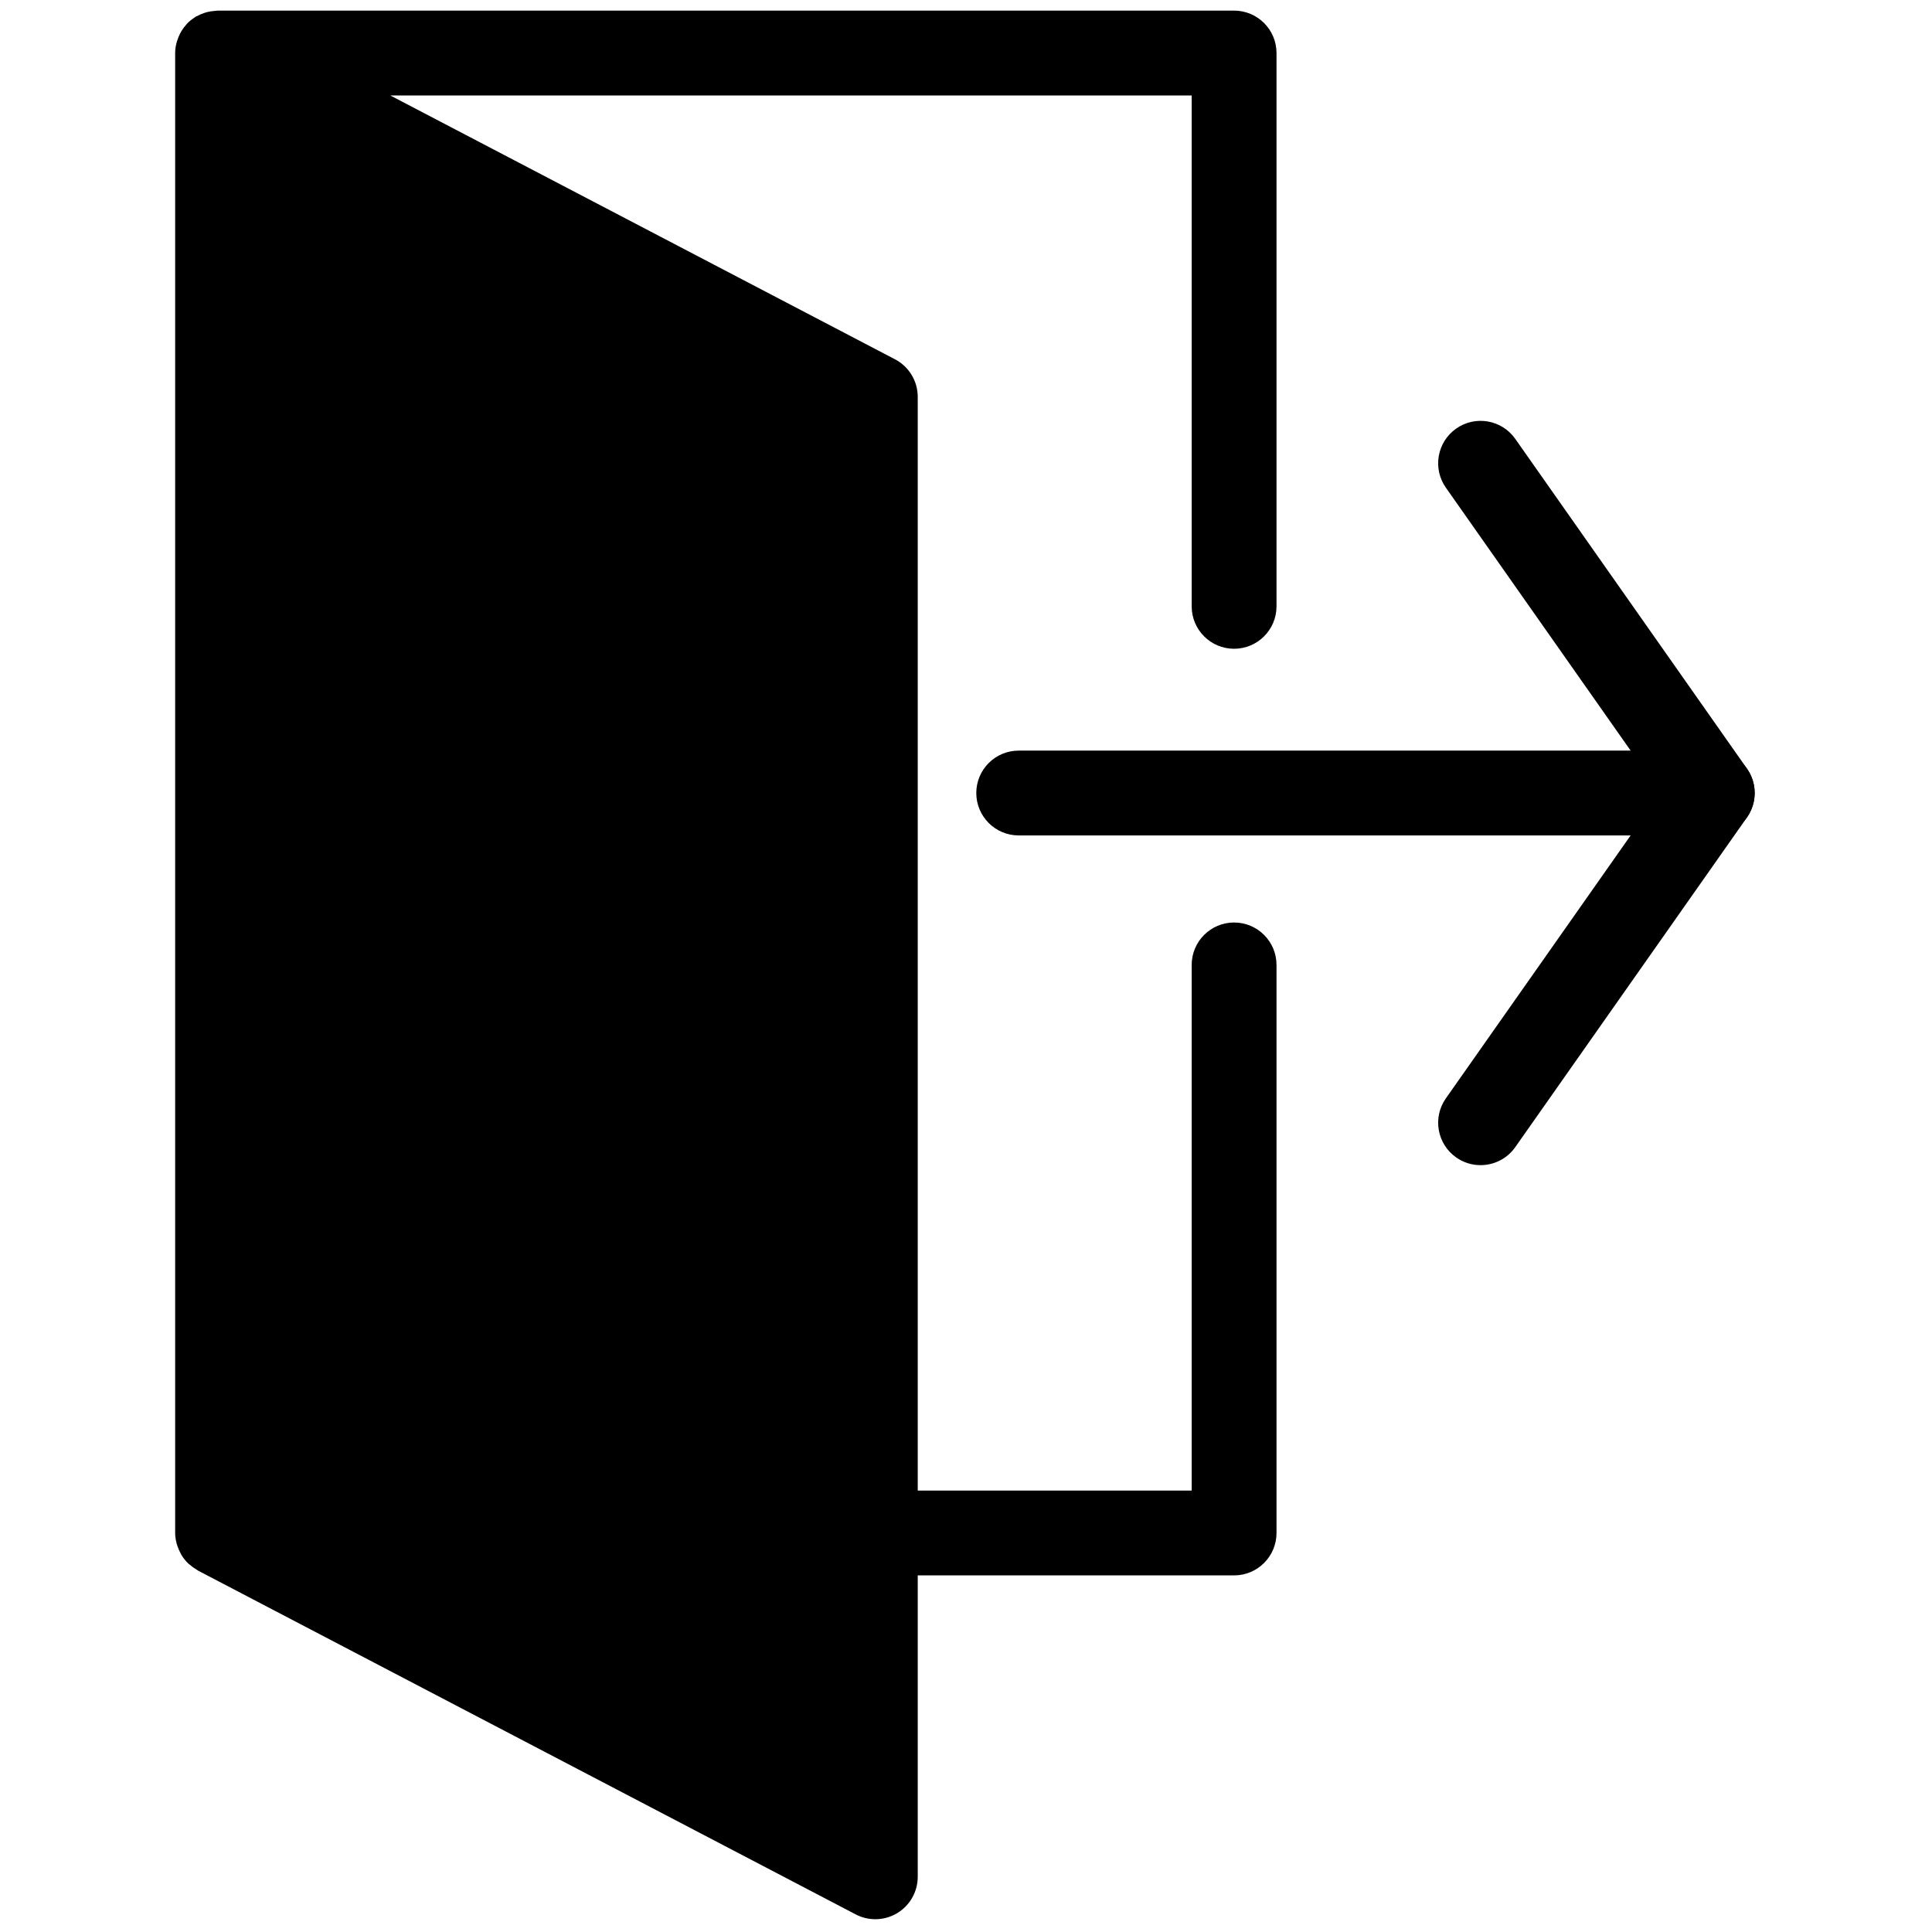
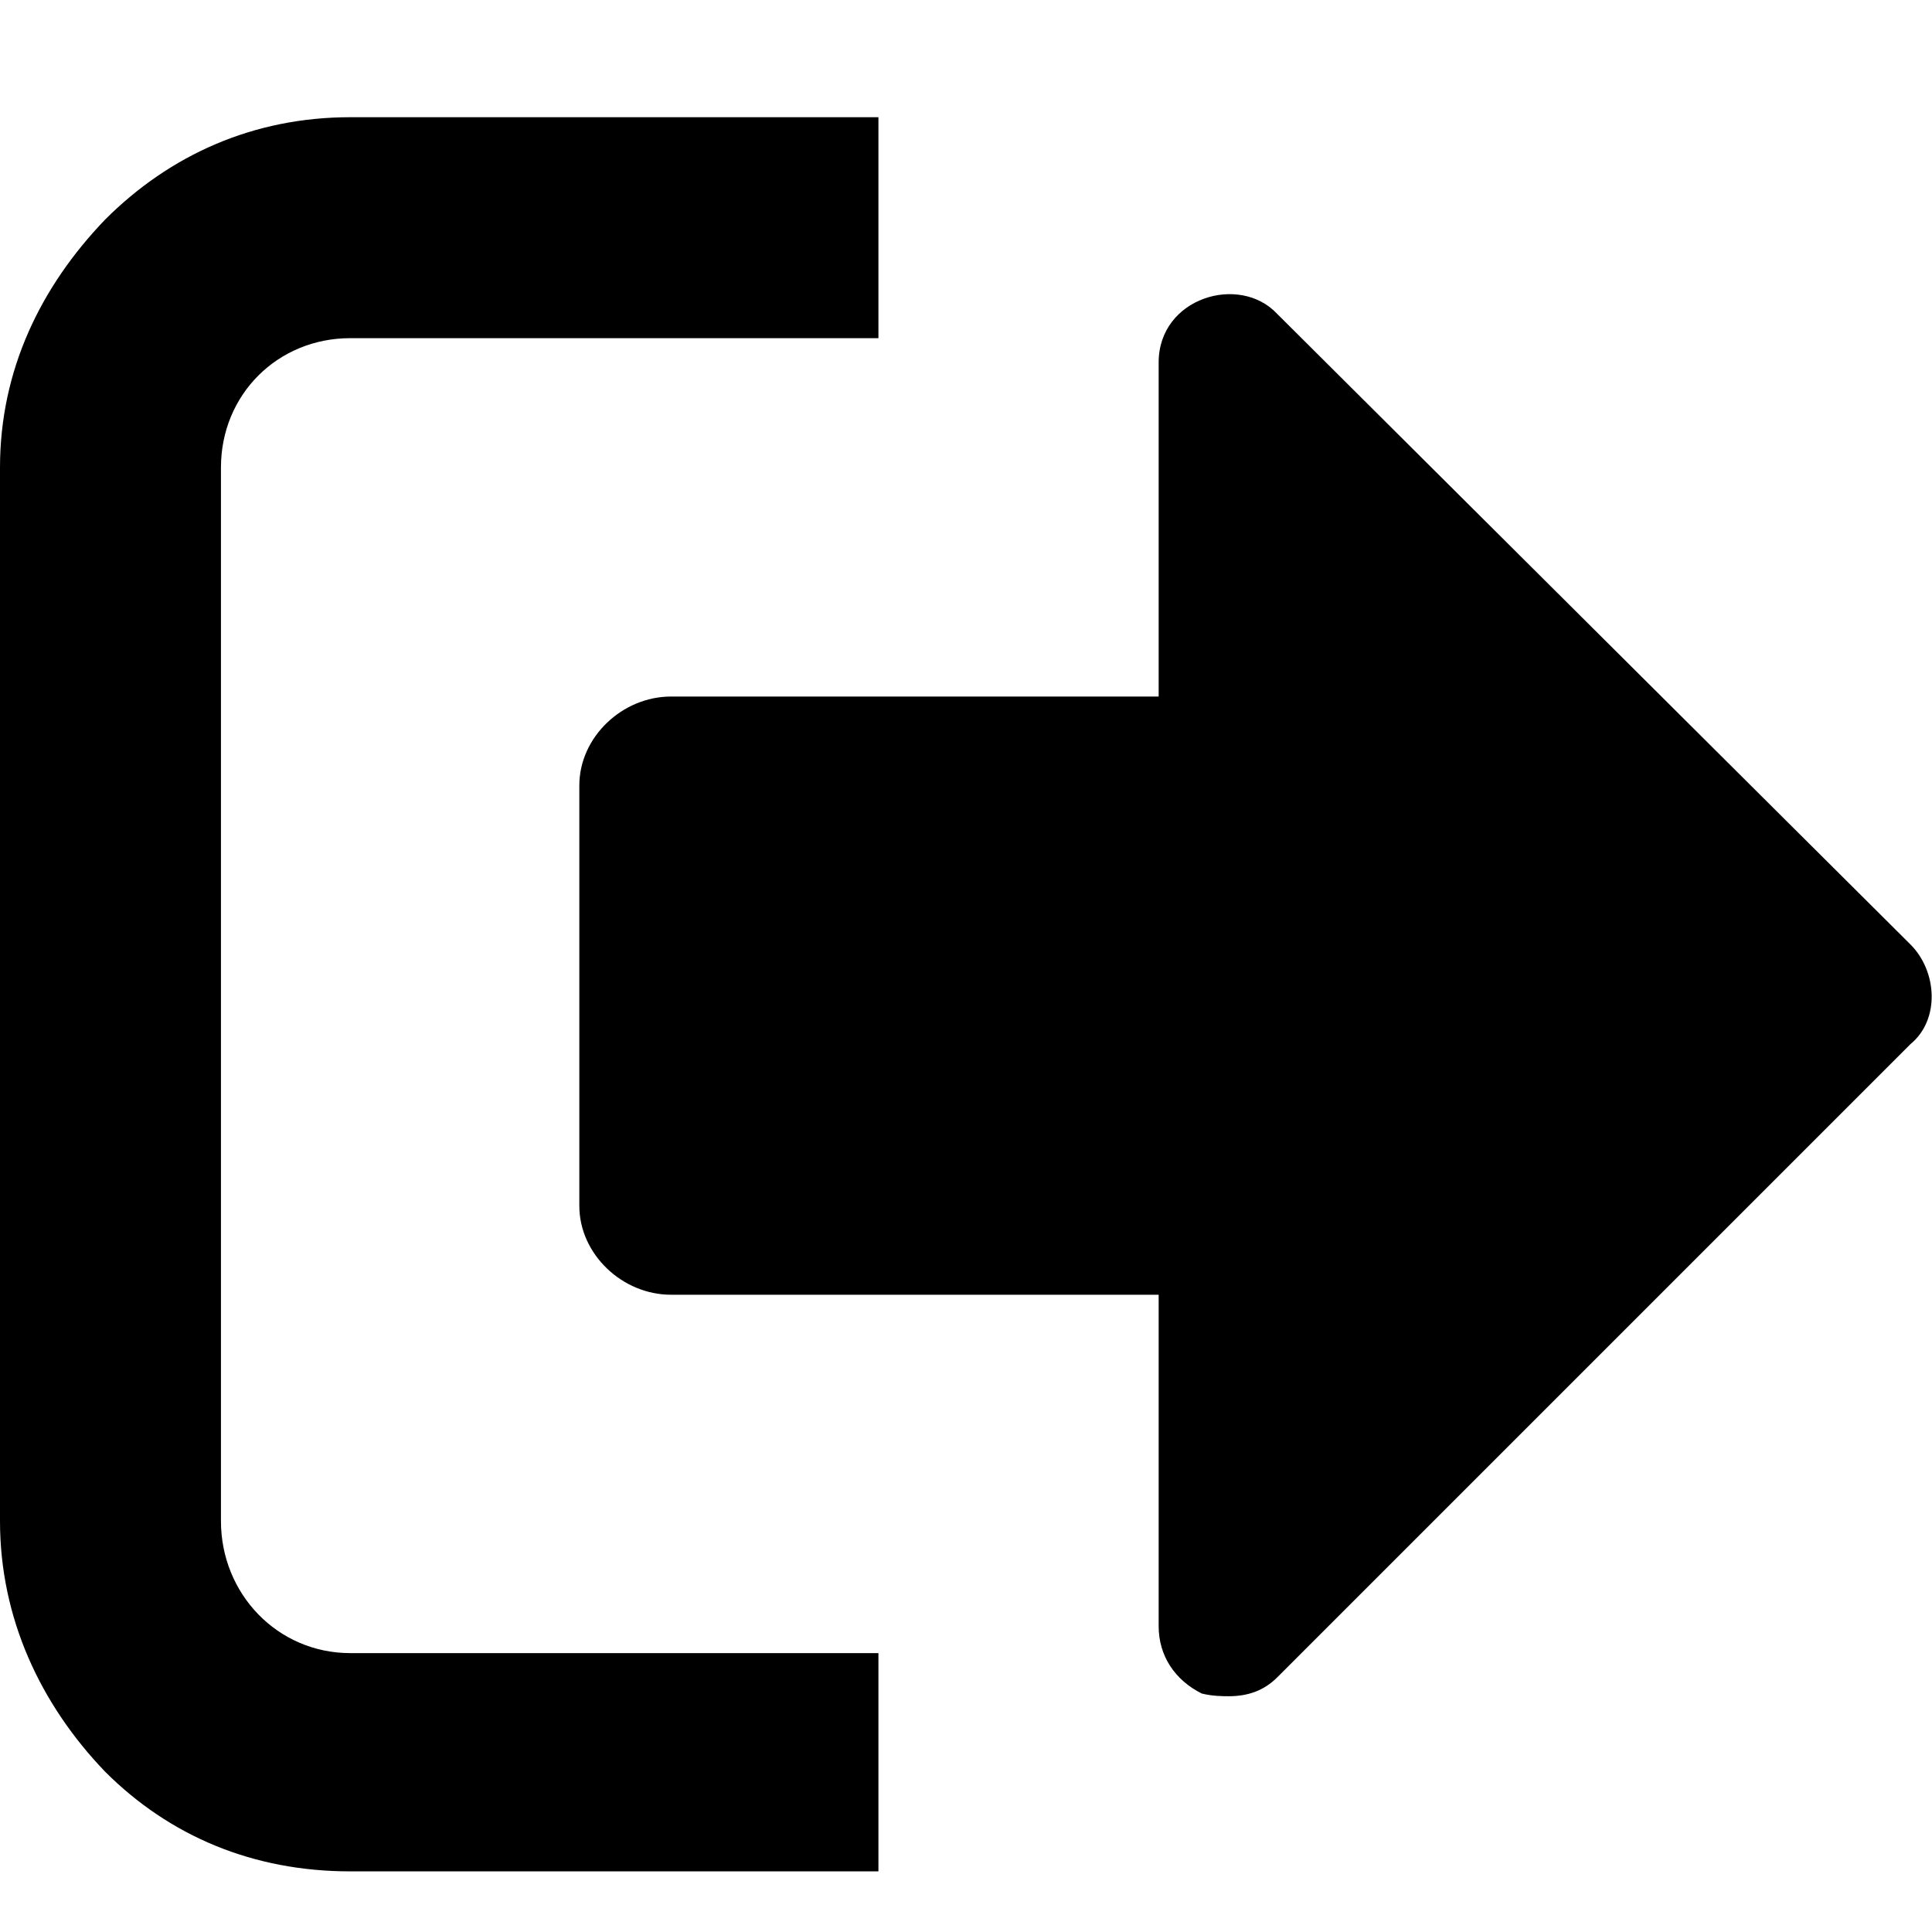
- <svg xmlns="http://www.w3.org/2000/svg" version="1.1" width="256" height="256" viewBox="0 0 256 256" xml:space="preserve">
-   <g style="stroke: none; stroke-width: 0; stroke-dasharray: none; stroke-linecap: butt; stroke-linejoin: miter; stroke-miterlimit: 10; fill: none; fill-rule: nonzero; opacity: 1;" transform="translate(1.406593 1.406593) scale(2.81 2.81)">
-     <path d="M 69.313 54.442 c -0.397 0 -0.798 -0.118 -1.147 -0.363 c -0.904 -0.636 -1.122 -1.883 -0.487 -2.786 l 10.118 -14.399 L 67.679 22.495 c -0.635 -0.904 -0.417 -2.151 0.487 -2.786 c 0.904 -0.637 2.151 -0.417 2.786 0.486 l 10.926 15.549 c 0.484 0.69 0.484 1.61 0 2.3 L 70.952 53.592 C 70.563 54.146 69.943 54.442 69.313 54.442 z" style="stroke: none; stroke-width: 1; stroke-dasharray: none; stroke-linecap: butt; stroke-linejoin: miter; stroke-miterlimit: 10; fill: rgb(0,0,0); fill-rule: nonzero; opacity: 1;" transform=" matrix(1 0 0 1 0 0) " stroke-linecap="round" />
-     <path d="M 57.693 30.092 c 1.104 0 2 -0.896 2 -2 V 2 c 0 -1.104 -0.896 -2 -2 -2 H 9.759 C 9.746 0 9.735 0.003 9.722 0.004 C 9.685 0.004 9.648 0.012 9.611 0.015 c -0.122 0.009 -0.24 0.027 -0.354 0.057 C 9.211 0.083 9.168 0.098 9.124 0.113 C 9.011 0.151 8.903 0.198 8.8 0.255 C 8.775 0.269 8.747 0.274 8.723 0.289 c -0.012 0.007 -0.02 0.018 -0.031 0.025 c -0.13 0.083 -0.252 0.177 -0.36 0.287 C 8.313 0.62 8.299 0.643 8.281 0.662 C 8.196 0.757 8.12 0.859 8.053 0.969 C 8.029 1.009 8.008 1.05 7.987 1.091 C 7.935 1.192 7.893 1.297 7.858 1.407 C 7.845 1.449 7.83 1.489 7.82 1.532 C 7.783 1.683 7.759 1.838 7.759 2 v 69.787 c 0 0.17 0.028 0.333 0.068 0.49 c 0.011 0.043 0.025 0.083 0.039 0.124 c 0.04 0.123 0.091 0.239 0.152 0.35 c 0.019 0.033 0.034 0.068 0.054 0.1 c 0.086 0.135 0.185 0.26 0.3 0.371 c 0.022 0.021 0.047 0.037 0.07 0.058 c 0.102 0.09 0.214 0.169 0.333 0.237 c 0.021 0.012 0.037 0.03 0.058 0.042 l 31.016 16.213 C 40.139 89.925 40.457 90 40.775 90 c 0.359 0 0.718 -0.097 1.036 -0.289 c 0.598 -0.362 0.964 -1.012 0.964 -1.711 V 73.787 h 14.918 c 1.104 0 2 -0.896 2 -2 V 45 c 0 -1.104 -0.896 -2 -2 -2 s -2 0.896 -2 2 v 24.787 H 42.775 V 18.213 c 0 -0.745 -0.414 -1.428 -1.074 -1.772 L 17.902 4 h 37.791 v 24.092 C 55.693 29.196 56.589 30.092 57.693 30.092 z" style="stroke: none; stroke-width: 1; stroke-dasharray: none; stroke-linecap: butt; stroke-linejoin: miter; stroke-miterlimit: 10; fill: rgb(0,0,0); fill-rule: nonzero; opacity: 1;" transform=" matrix(1 0 0 1 0 0) " stroke-linecap="round" />
-     <path d="M 80.241 38.894 H 47.536 c -1.104 0 -2 -0.896 -2 -2 s 0.896 -2 2 -2 h 32.705 c 1.104 0 2 0.896 2 2 S 81.346 38.894 80.241 38.894 z" style="stroke: none; stroke-width: 1; stroke-dasharray: none; stroke-linecap: butt; stroke-linejoin: miter; stroke-miterlimit: 10; fill: rgb(0,0,0); fill-rule: nonzero; opacity: 1;" transform=" matrix(1 0 0 1 0 0) " stroke-linecap="round" />
-   </g>
+ <svg xmlns="http://www.w3.org/2000/svg" width="512" height="512" viewBox="0 0 717 672" fill="#000000">
+   <path fill="#000000" d="M0 151v391c0 36 15 68 39 93c24 24 55 37 91 37h196v-81H130c-27 0-48-22-48-49V151c0-27 21-48 48-48h196V21H130c-36 0-67 14-91 38c-24 25-39 56-39 92zm215 118v156c0 18 16 33 34 33h181v123c0 11 6 20 16 25c4 1 8 1 10 1c7 0 13-2 18-7l235-235c11-9 10-27 0-37L474 94c-14-15-44-6-44 18v124H249c-18 0-34 15-34 33z" />
</svg>
